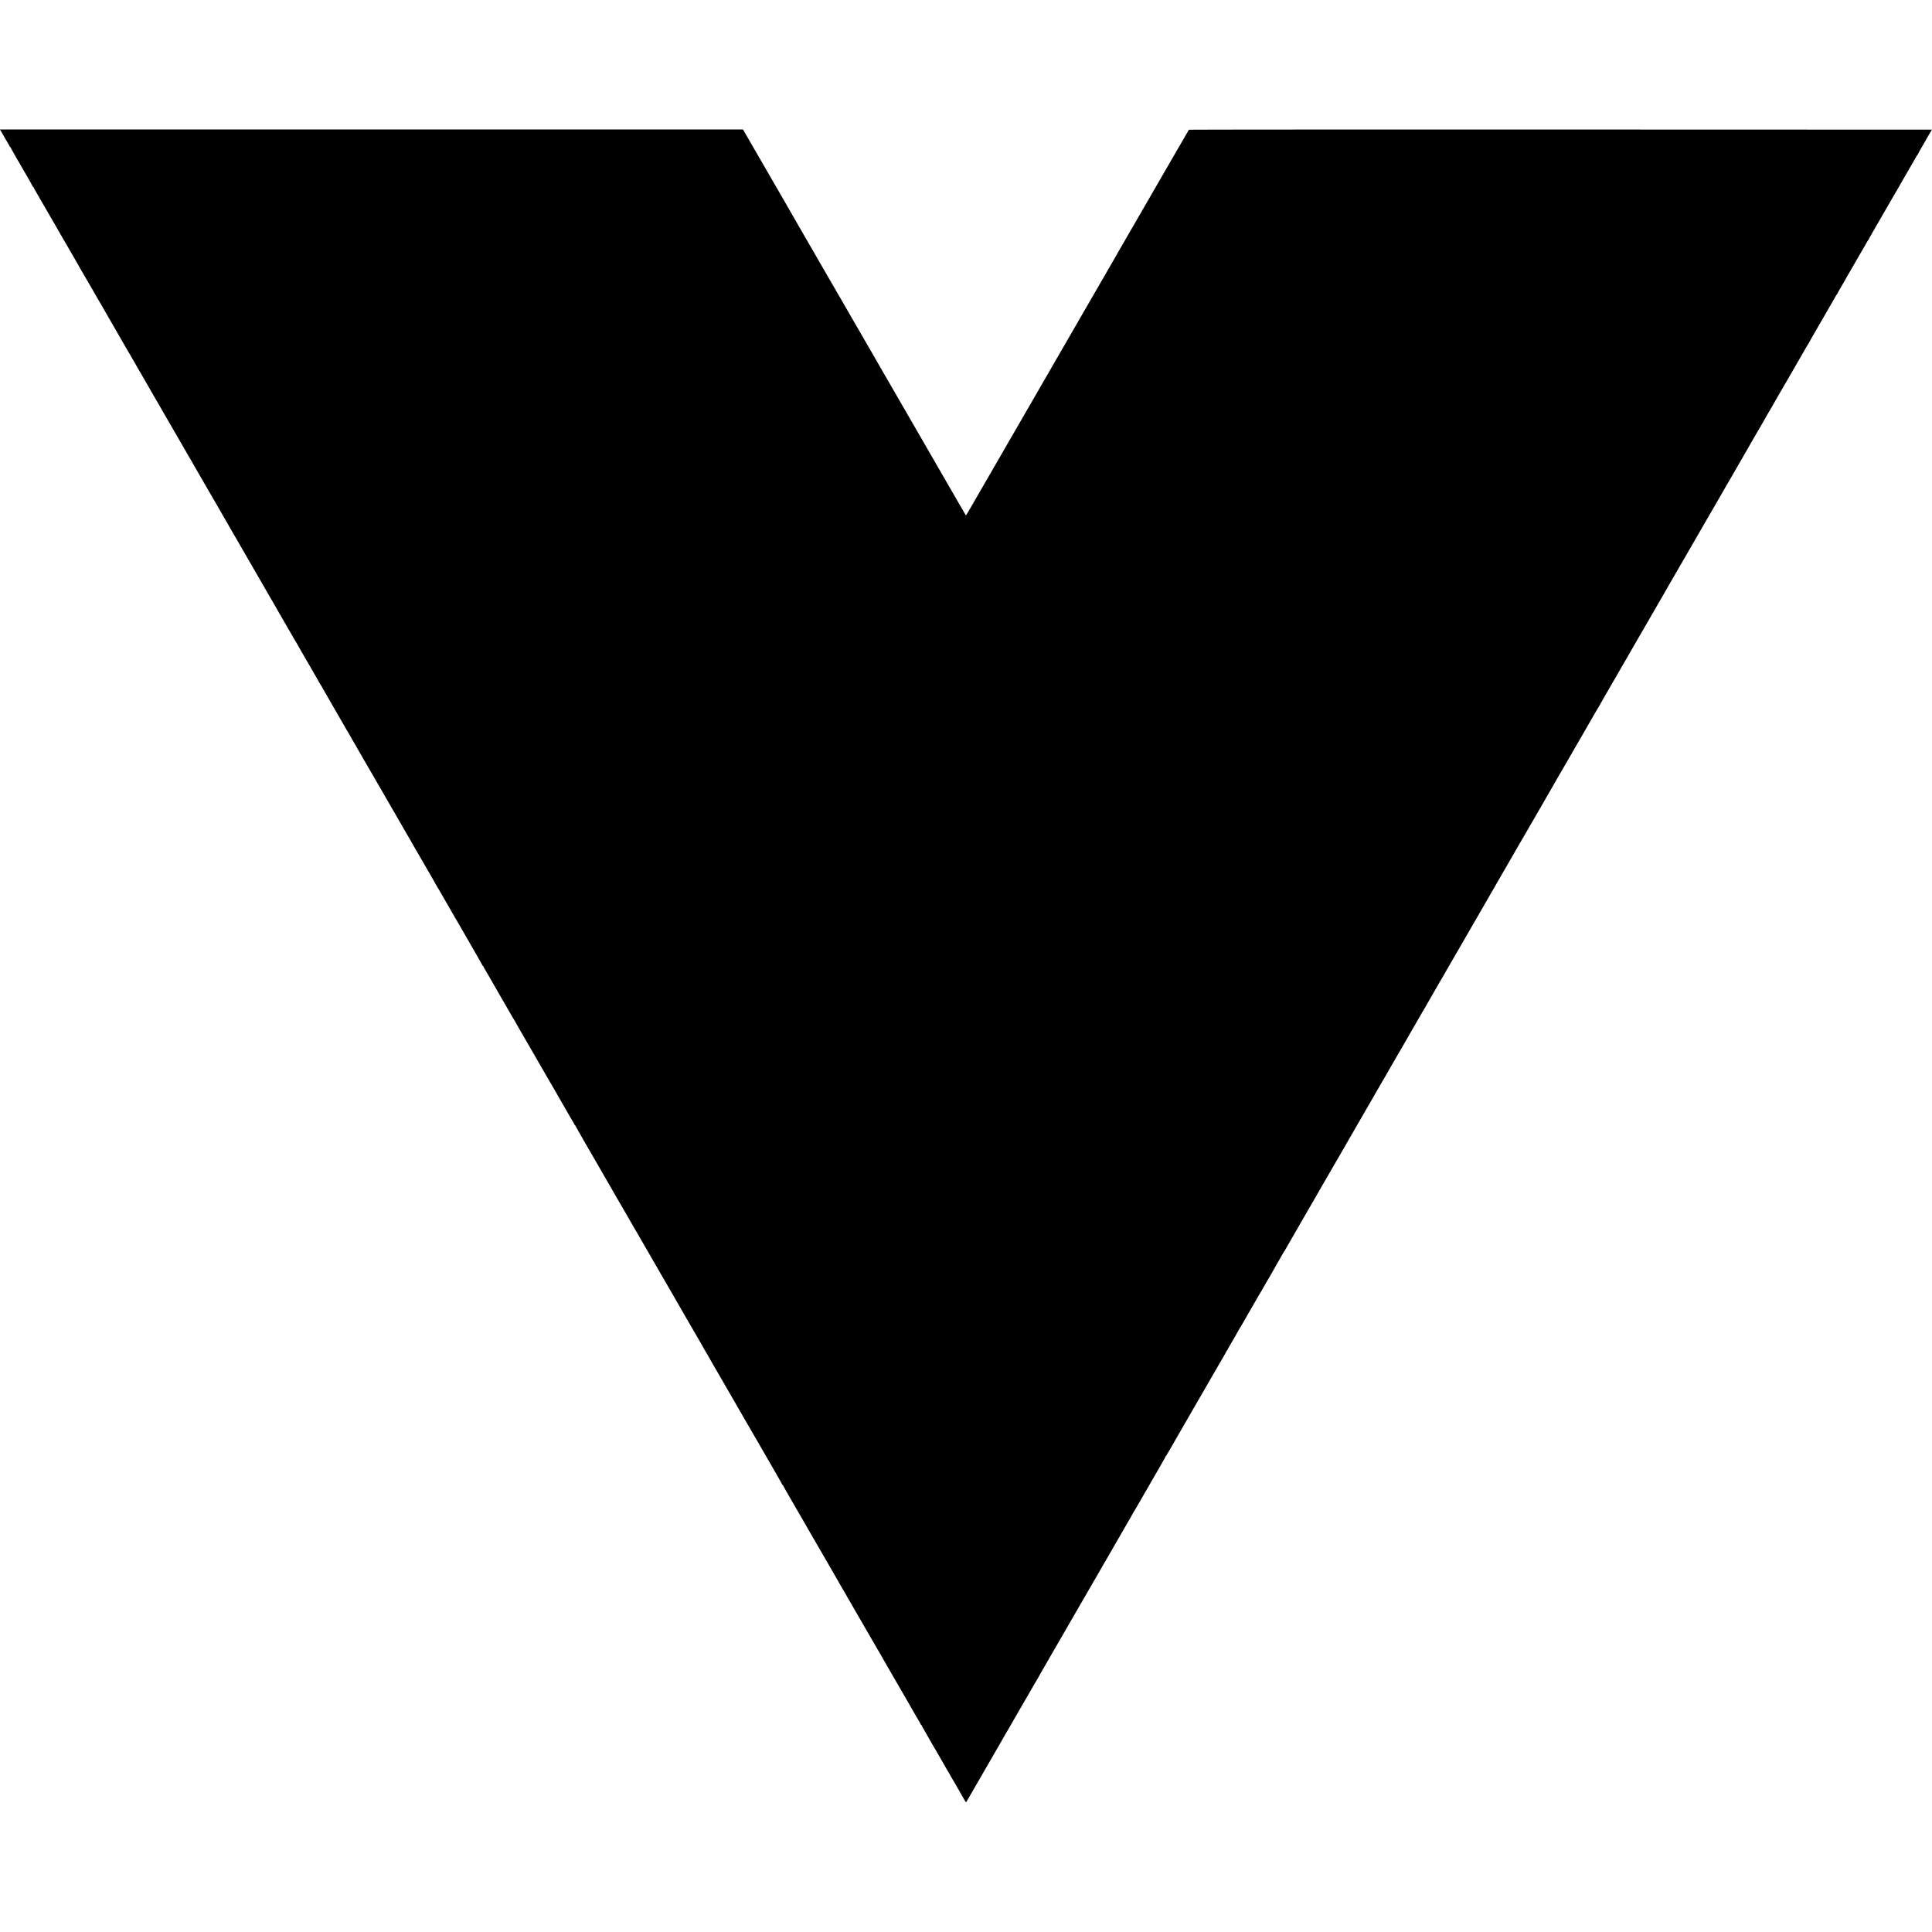
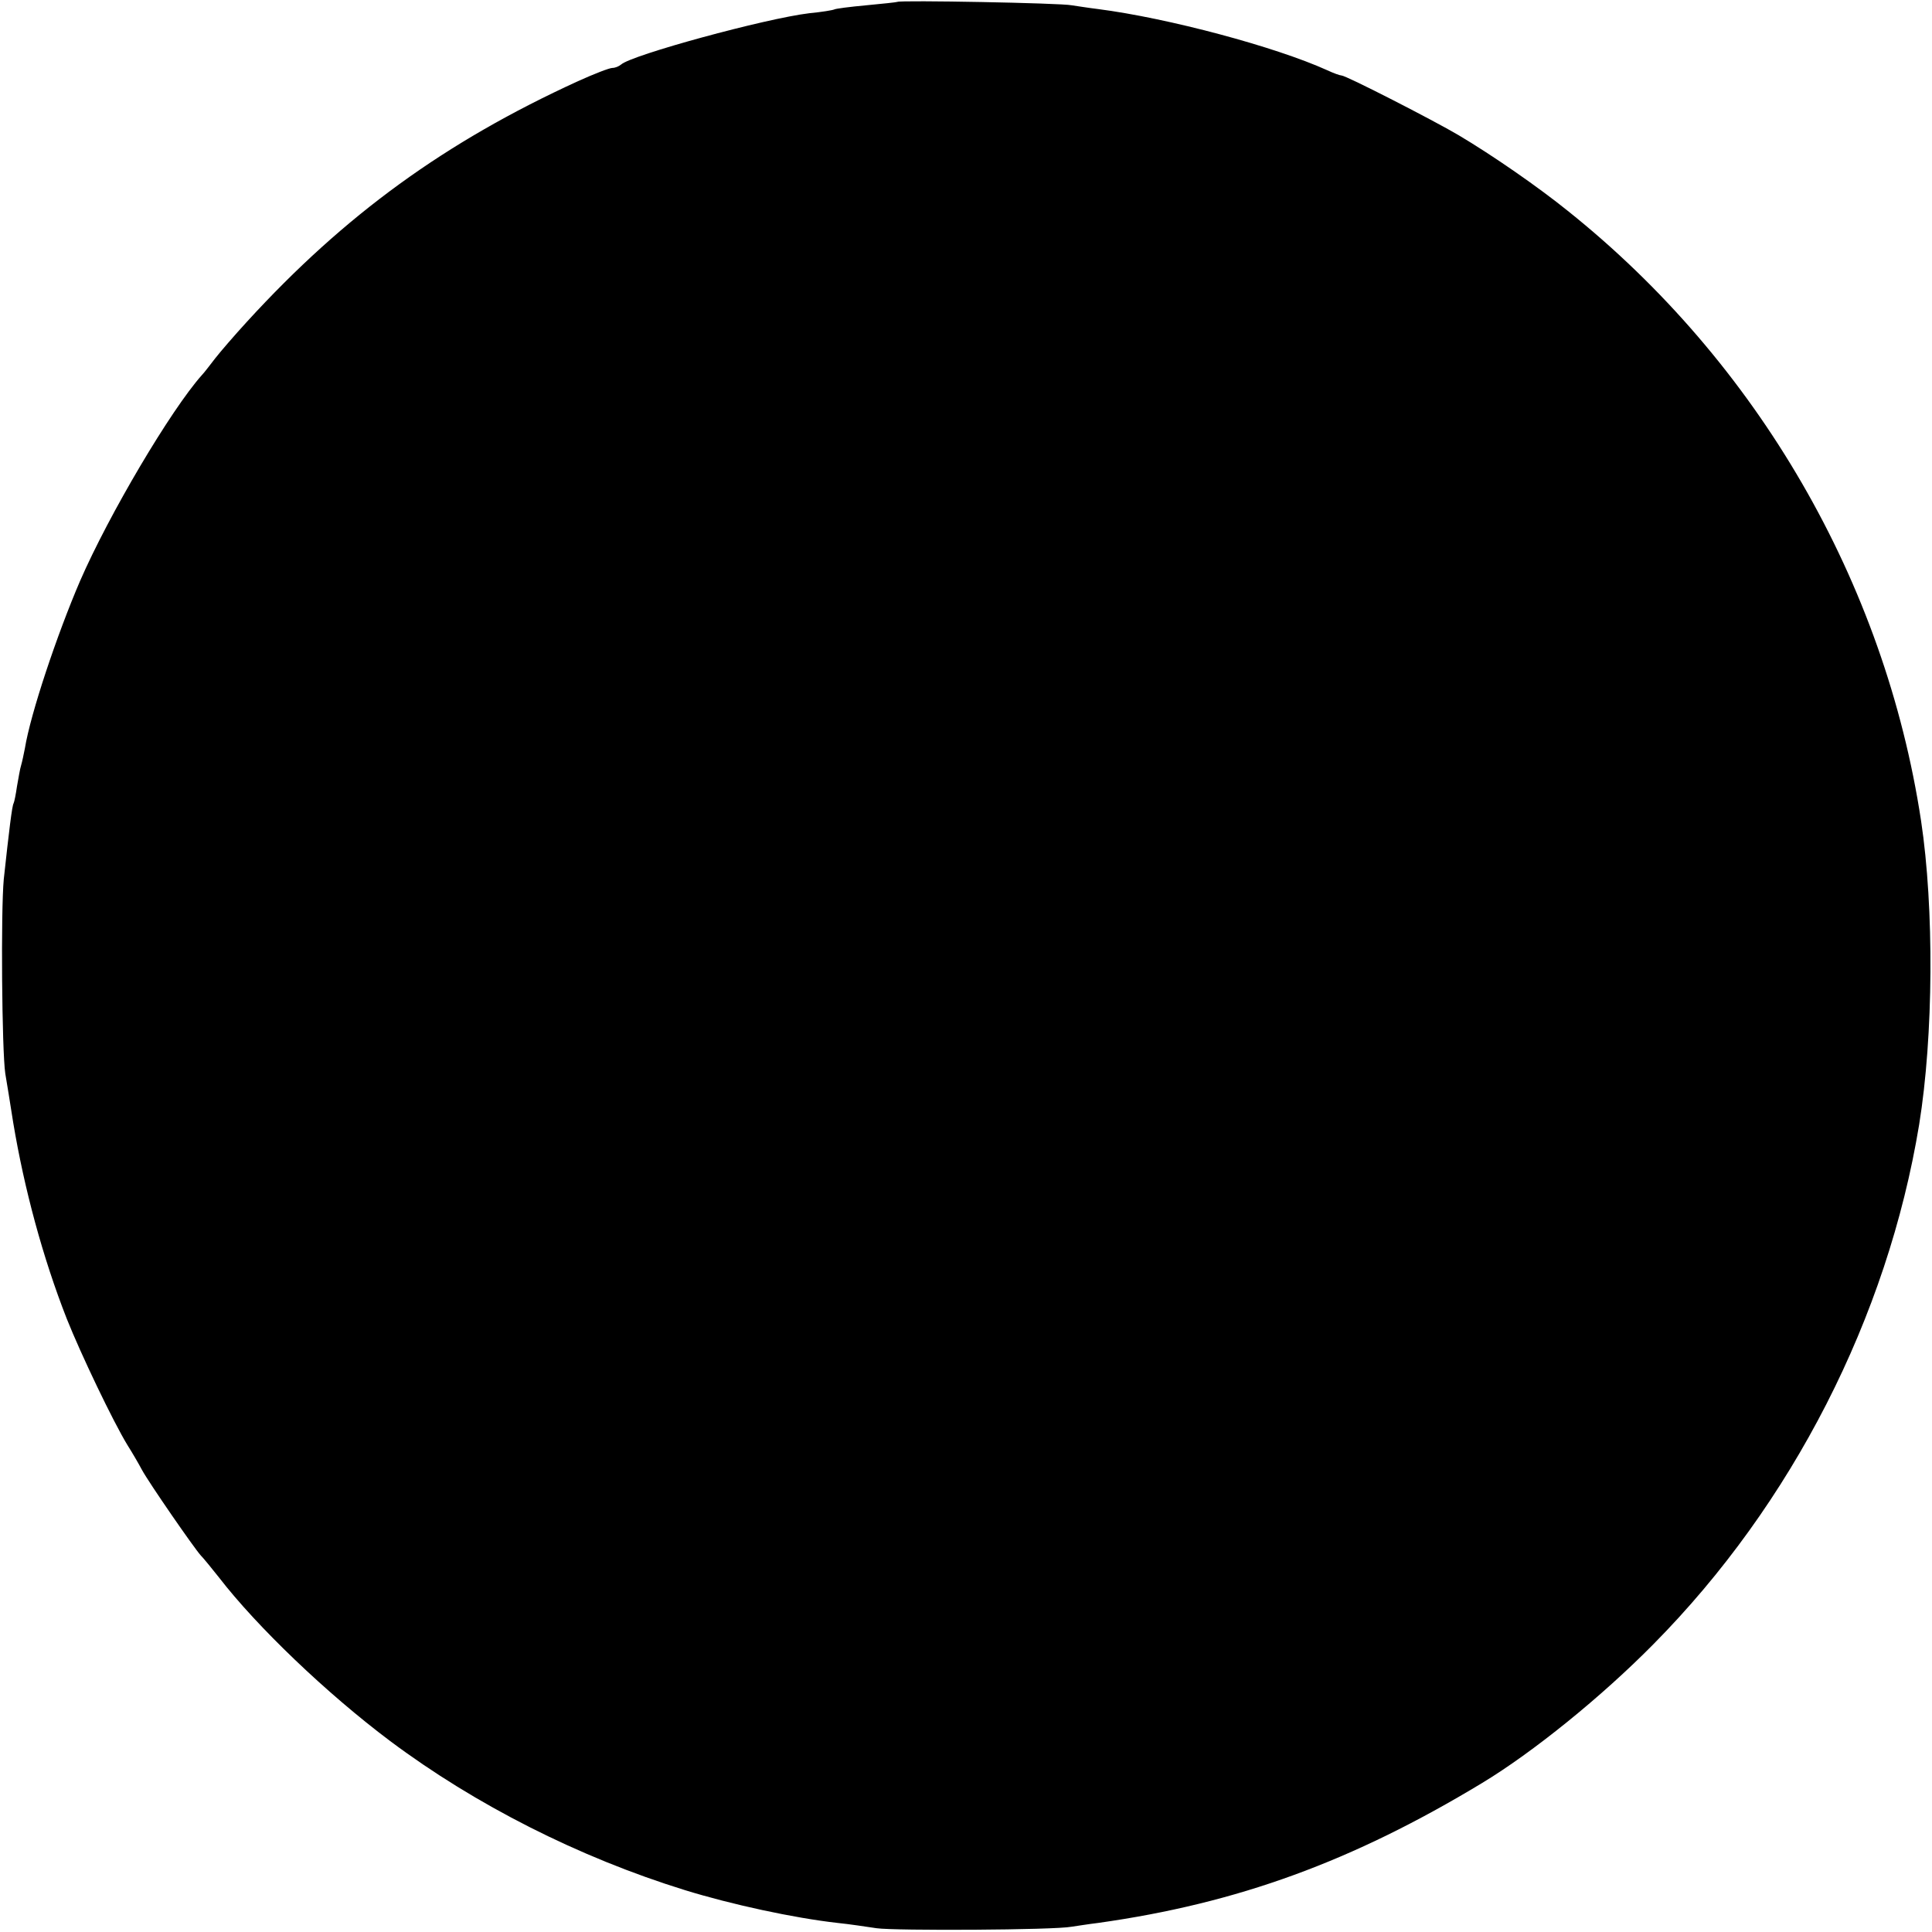
- <svg xmlns="http://www.w3.org/2000/svg" version="1.0" width="16pt" height="16pt" viewBox="0 0 16 16" preserveAspectRatio="xMidYMid meet">
-   <g transform="translate(0,16) scale(0.00032,-0.00032)" fill="#000000" stroke="none">
-     <path d="M18 46618 c45 -75 122 -207 122 -211 0 -2 25 -45 55 -95 30 -50 55 -96 55 -102 0 -5 5 -10 10 -10 6 0 10 -4 10 -9 0 -5 73 -135 161 -288 89 -153 173 -298 187 -323 14 -25 32 -57 41 -72 88 -149 187 -324 189 -335 2 -7 8 -13 13 -13 5 0 9 -4 9 -10 0 -5 46 -89 103 -187 175 -302 490 -846 507 -876 8 -16 20 -36 25 -45 28 -46 290 -498 339 -585 13 -23 74 -129 136 -236 61 -107 123 -215 137 -240 14 -25 29 -50 33 -56 5 -5 23 -37 40 -70 18 -33 38 -67 44 -75 11 -16 21 -33 63 -109 14 -25 29 -50 33 -56 4 -5 21 -35 38 -65 55 -100 261 -455 269 -465 4 -5 14 -21 20 -35 15 -29 41 -75 103 -180 24 -41 52 -88 60 -105 9 -16 57 -100 107 -185 112 -193 362 -626 380 -660 8 -14 23 -38 33 -55 11 -16 23 -37 27 -45 4 -8 26 -46 48 -85 23 -38 53 -90 67 -115 46 -81 64 -113 178 -310 62 -107 121 -210 132 -227 37 -67 56 -99 85 -148 16 -27 32 -57 36 -65 4 -8 15 -27 25 -42 9 -15 53 -89 96 -165 44 -76 177 -307 296 -513 120 -206 268 -463 330 -570 131 -227 117 -203 200 -348 36 -62 73 -125 82 -140 10 -15 21 -34 25 -42 4 -8 20 -37 36 -65 17 -27 38 -65 48 -82 49 -85 64 -111 87 -153 13 -25 28 -49 32 -55 4 -5 78 -134 165 -285 87 -151 166 -288 176 -305 10 -16 26 -43 35 -59 9 -17 125 -217 257 -445 132 -229 253 -441 270 -471 17 -30 45 -79 64 -108 18 -29 33 -54 33 -57 0 -2 20 -37 44 -77 24 -40 123 -212 221 -383 97 -170 190 -330 205 -355 16 -25 39 -65 53 -90 13 -25 81 -144 152 -265 70 -121 137 -238 150 -260 12 -22 37 -65 55 -95 18 -30 43 -73 55 -95 12 -22 48 -85 80 -140 77 -132 163 -280 190 -330 13 -22 71 -123 130 -225 59 -102 116 -199 126 -217 10 -17 29 -50 43 -72 15 -22 26 -43 26 -45 0 -2 27 -50 60 -106 33 -56 60 -103 60 -105 0 -2 55 -98 90 -155 8 -14 182 -316 239 -414 13 -22 45 -79 72 -124 27 -46 49 -86 49 -89 0 -2 14 -24 30 -48 16 -24 30 -46 30 -49 0 -5 74 -135 100 -176 5 -8 24 -42 43 -75 50 -88 58 -101 262 -455 104 -179 199 -345 213 -370 14 -25 28 -49 32 -55 4 -5 17 -26 28 -45 10 -19 62 -109 114 -200 114 -197 133 -230 170 -295 16 -27 33 -57 38 -65 17 -28 96 -165 103 -180 4 -8 16 -28 26 -45 10 -16 77 -131 148 -255 72 -124 181 -313 243 -420 62 -107 121 -209 131 -227 35 -62 323 -560 392 -678 38 -66 83 -145 100 -175 16 -30 33 -59 37 -65 4 -5 17 -27 29 -47 34 -61 56 -100 90 -156 17 -29 31 -55 31 -57 0 -2 17 -32 39 -67 21 -35 134 -229 251 -433 117 -203 235 -407 261 -451 27 -45 49 -85 49 -88 0 -4 8 -19 19 -34 15 -21 200 -341 309 -533 10 -19 33 -58 51 -87 17 -29 31 -54 31 -56 0 -2 25 -44 55 -94 30 -50 55 -95 55 -98 0 -4 6 -15 14 -23 7 -9 27 -41 43 -71 17 -30 170 -297 342 -594 171 -296 311 -542 311 -547 0 -5 5 -9 10 -9 6 0 10 -4 10 -10 0 -5 22 -47 49 -92 27 -46 58 -99 68 -118 24 -43 81 -140 93 -160 5 -8 66 -114 135 -235 69 -121 130 -227 135 -235 12 -21 259 -447 283 -490 10 -19 28 -47 38 -62 11 -14 19 -29 19 -32 0 -3 37 -69 83 -148 99 -170 305 -526 337 -583 13 -22 31 -53 41 -70 11 -16 22 -37 26 -45 7 -14 82 -146 103 -180 14 -24 181 -311 205 -355 13 -22 46 -80 75 -130 29 -49 64 -110 78 -135 14 -25 51 -88 82 -140 31 -52 59 -102 63 -110 4 -8 18 -33 31 -55 205 -353 284 -489 309 -535 17 -30 45 -78 62 -106 18 -28 36 -60 39 -72 4 -12 12 -22 17 -22 5 0 9 -4 9 -10 0 -5 109 -197 241 -427 133 -230 250 -431 259 -448 51 -90 222 -385 280 -485 37 -63 78 -135 92 -160 14 -25 67 -117 118 -205 51 -88 101 -175 111 -193 34 -58 55 -95 149 -257 51 -88 101 -173 110 -190 9 -16 76 -131 147 -255 72 -124 140 -241 151 -260 61 -108 281 -489 355 -615 38 -66 77 -133 87 -150 35 -63 91 -161 100 -175 14 -23 99 -169 128 -220 54 -97 135 -235 142 -245 4 -5 20 -32 35 -60 26 -48 238 -416 276 -480 10 -16 26 -46 37 -65 30 -53 382 -661 403 -695 10 -16 22 -37 26 -45 4 -8 26 -48 50 -88 24 -41 43 -75 43 -77 0 -2 22 -40 50 -85 27 -45 50 -84 50 -86 0 -3 38 -69 83 -147 84 -142 302 -520 340 -587 10 -19 34 -60 52 -90 18 -30 44 -75 57 -100 14 -25 45 -79 70 -120 25 -41 56 -96 70 -121 14 -25 77 -133 138 -240 62 -107 122 -210 132 -229 25 -43 310 -535 337 -581 11 -19 26 -45 34 -59 17 -32 238 -414 266 -460 11 -19 24 -41 28 -49 3 -7 75 -133 160 -278 84 -146 153 -269 153 -274 0 -5 5 -9 10 -9 6 0 10 -4 10 -10 0 -5 82 -150 181 -322 182 -314 201 -346 240 -415 12 -21 80 -139 152 -263 71 -124 141 -245 155 -270 14 -25 28 -49 32 -55 6 -8 145 -248 220 -380 37 -66 209 -362 229 -395 11 -19 24 -42 28 -49 4 -8 67 -118 140 -243 73 -125 133 -230 133 -233 0 -2 15 -28 33 -57 19 -29 47 -78 64 -108 17 -30 53 -93 79 -139 53 -90 82 -141 157 -272 82 -142 115 -199 381 -659 142 -245 268 -463 281 -485 12 -22 71 -125 132 -230 60 -104 172 -298 248 -430 76 -132 146 -253 156 -270 11 -16 22 -36 26 -44 3 -8 30 -54 60 -103 29 -49 53 -91 53 -93 0 -3 18 -34 40 -70 22 -36 40 -67 40 -69 0 -2 37 -66 81 -142 45 -77 98 -168 119 -204 20 -36 47 -81 58 -100 12 -19 27 -47 33 -62 6 -16 15 -28 20 -28 5 0 9 -4 9 -9 0 -6 63 -118 140 -251 77 -133 140 -243 140 -245 0 -2 18 -33 41 -70 22 -37 49 -83 60 -101 10 -19 29 -51 40 -71 25 -45 109 -189 126 -218 7 -11 17 -29 22 -40 6 -11 22 -38 35 -60 14 -22 37 -62 52 -90 14 -27 35 -62 45 -77 11 -14 19 -29 19 -32 0 -3 18 -35 40 -71 22 -36 40 -67 40 -69 0 -2 19 -35 42 -72 23 -38 55 -94 72 -124 26 -47 139 -244 171 -298 6 -9 21 -36 34 -60 28 -48 37 -51 51 -19 6 12 19 36 29 52 10 17 27 46 38 65 11 19 104 181 208 360 103 179 199 345 213 370 14 25 42 74 64 109 21 34 38 65 38 67 0 2 18 33 40 69 22 36 40 67 40 69 0 3 177 310 199 346 16 26 136 234 140 244 2 5 25 44 52 88 27 44 49 81 49 84 0 2 18 34 40 70 22 36 40 67 40 69 0 2 20 36 43 77 35 58 169 289 297 513 9 17 50 86 90 155 40 69 86 150 103 180 16 30 35 62 41 70 6 8 16 24 22 35 35 64 72 129 167 293 59 100 116 199 127 220 11 20 30 53 41 72 43 72 1070 1850 1121 1940 14 25 65 113 113 195 48 83 96 166 107 185 10 19 28 50 38 68 11 18 73 124 137 235 64 111 175 303 246 427 71 124 173 299 225 390 52 91 116 202 143 248 27 45 49 85 49 89 0 4 6 14 14 22 7 9 28 43 46 76 26 47 251 436 378 655 11 19 29 51 40 70 11 19 101 176 201 348 99 172 181 317 181 323 0 5 5 9 10 9 6 0 10 5 10 11 0 6 8 23 18 37 11 15 32 52 49 82 16 30 130 228 253 440 122 212 234 405 248 430 13 25 39 70 57 100 39 65 69 117 130 225 25 44 50 87 55 95 12 19 78 134 220 380 61 107 129 224 150 260 161 277 222 382 246 425 15 28 47 83 71 123 24 41 43 78 43 83 0 5 4 9 8 9 4 0 13 12 19 28 7 15 23 45 36 67 66 110 277 478 277 483 0 3 6 13 14 21 7 9 27 41 43 71 17 30 45 80 63 110 34 57 375 649 394 685 6 11 16 27 22 35 6 8 26 42 44 75 18 33 41 74 51 90 10 17 24 41 32 55 54 97 72 128 88 152 11 14 19 28 19 30 0 3 79 141 175 308 96 167 175 305 175 308 0 3 6 13 14 21 7 9 26 39 41 66 33 60 276 483 338 587 24 40 46 80 50 88 4 8 13 24 20 35 14 23 95 163 125 215 11 19 52 91 92 160 40 69 80 139 90 155 9 17 103 179 207 360 105 182 200 346 211 365 103 181 463 802 489 845 7 11 15 27 19 35 4 8 29 51 55 95 64 110 828 1433 848 1470 9 17 24 41 33 55 9 14 29 48 45 77 15 28 52 93 82 145 30 51 62 107 71 123 17 30 231 398 400 690 51 88 103 179 115 202 12 23 26 48 32 55 6 7 24 38 40 68 17 30 61 107 98 170 37 63 84 144 103 180 19 36 41 72 48 81 8 8 14 18 14 21 0 4 27 51 59 106 32 55 72 124 89 154 16 29 71 125 122 213 51 88 104 180 118 205 13 25 28 50 32 55 4 6 17 26 28 45 11 19 45 80 77 135 31 55 66 116 77 135 11 19 88 152 171 295 401 694 620 1072 650 1125 11 19 87 152 170 295 83 143 158 273 166 288 9 16 21 36 26 45 6 9 31 52 55 96 25 43 54 94 66 115 11 20 95 164 186 321 91 157 173 299 182 315 9 17 26 46 37 65 12 19 66 114 121 210 56 96 108 186 117 200 8 14 24 40 34 59 24 45 383 664 412 713 5 9 17 29 26 45 15 28 120 210 241 419 36 61 68 117 72 125 4 8 12 23 19 34 35 57 245 420 262 453 11 20 35 61 53 90 17 29 32 54 32 56 0 3 28 51 62 108 33 57 70 119 80 138 10 19 23 42 28 50 5 8 32 53 59 100 27 47 149 258 271 470 122 212 234 405 248 430 30 53 62 108 80 135 6 11 15 27 19 35 4 8 85 150 181 315 96 165 187 323 202 350 31 56 116 202 130 225 5 8 25 42 43 75 19 33 92 159 162 280 149 257 157 271 202 350 19 33 38 67 43 75 9 14 228 392 275 475 12 22 55 96 95 165 40 69 80 139 90 155 24 42 202 350 221 383 9 15 27 47 41 72 14 25 75 131 136 236 61 106 121 210 134 232 99 172 271 470 279 482 5 8 23 40 40 70 18 30 81 141 142 245 60 105 121 210 135 235 14 25 71 124 127 220 56 96 143 247 194 335 51 88 96 167 102 175 14 24 180 311 204 355 23 43 340 590 356 615 5 8 50 87 101 175 171 301 517 898 582 1008 25 43 46 81 46 83 0 2 12 23 27 47 14 23 40 67 56 97 16 30 35 62 42 70 7 8 15 22 18 30 4 8 20 38 37 65 16 28 33 57 37 65 6 12 111 196 143 250 5 8 55 95 112 193 57 98 113 195 126 215 12 20 27 46 32 57 6 11 14 27 20 35 5 8 76 130 156 270 80 140 165 287 187 325 23 39 52 90 66 115 13 25 30 52 37 61 8 8 14 18 14 21 0 4 41 77 92 165 50 87 175 302 276 478 101 176 208 360 236 408 28 49 67 117 86 152 19 35 41 70 48 77 6 6 12 15 12 19 0 7 124 224 167 291 12 21 23 40 23 42 0 2 21 40 46 83 26 43 55 92 64 109 54 95 327 568 354 614 19 30 45 75 59 100 71 128 82 145 89 148 4 2 8 8 8 13 0 5 42 82 94 172 311 538 496 858 518 897 14 25 40 70 58 100 18 30 42 71 53 90 10 19 79 139 152 265 73 127 142 246 153 265 10 19 43 76 72 125 29 50 63 108 75 130 65 116 80 140 87 143 4 2 8 8 8 12 0 8 114 212 140 250 6 8 14 24 20 35 5 11 54 97 108 190 l100 170 -9611 3 c-5286 1 -9614 -1 -9618 -5 -5 -6 -419 -719 -619 -1068 -89 -155 -267 -463 -323 -560 -38 -66 -81 -140 -95 -165 -31 -56 -263 -457 -526 -910 -110 -190 -224 -388 -254 -440 -29 -52 -61 -109 -71 -125 -23 -39 -243 -420 -268 -465 -11 -19 -204 -352 -428 -740 -224 -388 -477 -826 -563 -975 -85 -148 -185 -322 -222 -385 -37 -63 -120 -207 -185 -320 -65 -113 -177 -306 -248 -430 -72 -124 -172 -297 -222 -385 -51 -88 -142 -245 -202 -350 -131 -226 -247 -427 -408 -705 -65 -113 -249 -432 -410 -710 -160 -278 -388 -673 -506 -877 -118 -205 -216 -373 -219 -373 -3 0 -52 82 -109 183 -58 100 -144 250 -192 332 -95 164 -402 696 -647 1120 -85 149 -228 396 -317 550 -212 365 -982 1700 -1008 1745 -10 19 -43 76 -72 125 -29 50 -64 110 -77 135 -14 25 -63 110 -110 190 -47 80 -96 165 -110 190 -14 25 -99 171 -188 325 -89 154 -174 300 -188 325 -13 25 -64 113 -112 195 -48 83 -140 242 -205 355 -65 113 -183 317 -263 454 -79 137 -152 264 -163 282 -50 89 -335 583 -354 614 -12 19 -34 58 -50 85 -15 28 -129 226 -253 440 -124 215 -235 408 -247 430 -12 22 -69 121 -127 220 -58 99 -226 389 -373 645 -148 256 -324 561 -392 678 -67 117 -134 232 -147 255 -13 23 -33 59 -46 80 l-22 37 -9615 0 -9615 0 20 -32z" />
+ <svg xmlns="http://www.w3.org/2000/svg" version="1.0" width="512pt" height="512pt" viewBox="0 0 512 512" preserveAspectRatio="xMidYMid meet">
+   <g transform="translate(0,512) scale(0.1,-0.1)" fill="#000000" stroke="none">
+     <path d="M2378 5115 c-2 -1 -39 -5 -82 -9 -44 -4 -82 -9 -85 -11 -4 -2 -34 -7 -66 -10 -117 -14 -472 -111 -499 -136 -6 -5 -16 -9 -23 -9 -8 0 -49 -16 -91 -35 -352 -161 -618 -354 -877 -637 -33 -36 -71 -80 -85 -98 -14 -18 -29 -38 -35 -44 -82 -92 -246 -369 -323 -546 -61 -142 -131 -351 -146 -443 -3 -15 -7 -35 -10 -45 -3 -9 -7 -34 -11 -56 -3 -21 -7 -41 -9 -45 -4 -6 -12 -72 -26 -201 -8 -85 -5 -454 4 -515 4 -22 13 -80 21 -130 29 -174 78 -357 142 -520 37 -93 123 -273 161 -335 12 -19 29 -48 38 -65 19 -35 138 -207 156 -227 7 -7 29 -34 48 -58 101 -131 286 -308 454 -434 226 -169 500 -308 781 -395 123 -38 289 -74 405 -87 30 -3 76 -10 103 -14 48 -7 471 -5 517 4 14 2 45 7 70 10 370 52 674 163 1018 371 134 81 316 228 454 368 367 371 620 866 704 1377 38 235 40 573 5 805 -96 632 -434 1215 -936 1616 -78 63 -199 147 -290 201 -66 39 -298 158 -310 158 -4 0 -21 6 -38 14 -137 62 -421 138 -607 162 -25 3 -56 8 -70 10 -27 6 -456 14 -462 9z" />
  </g>
</svg>
